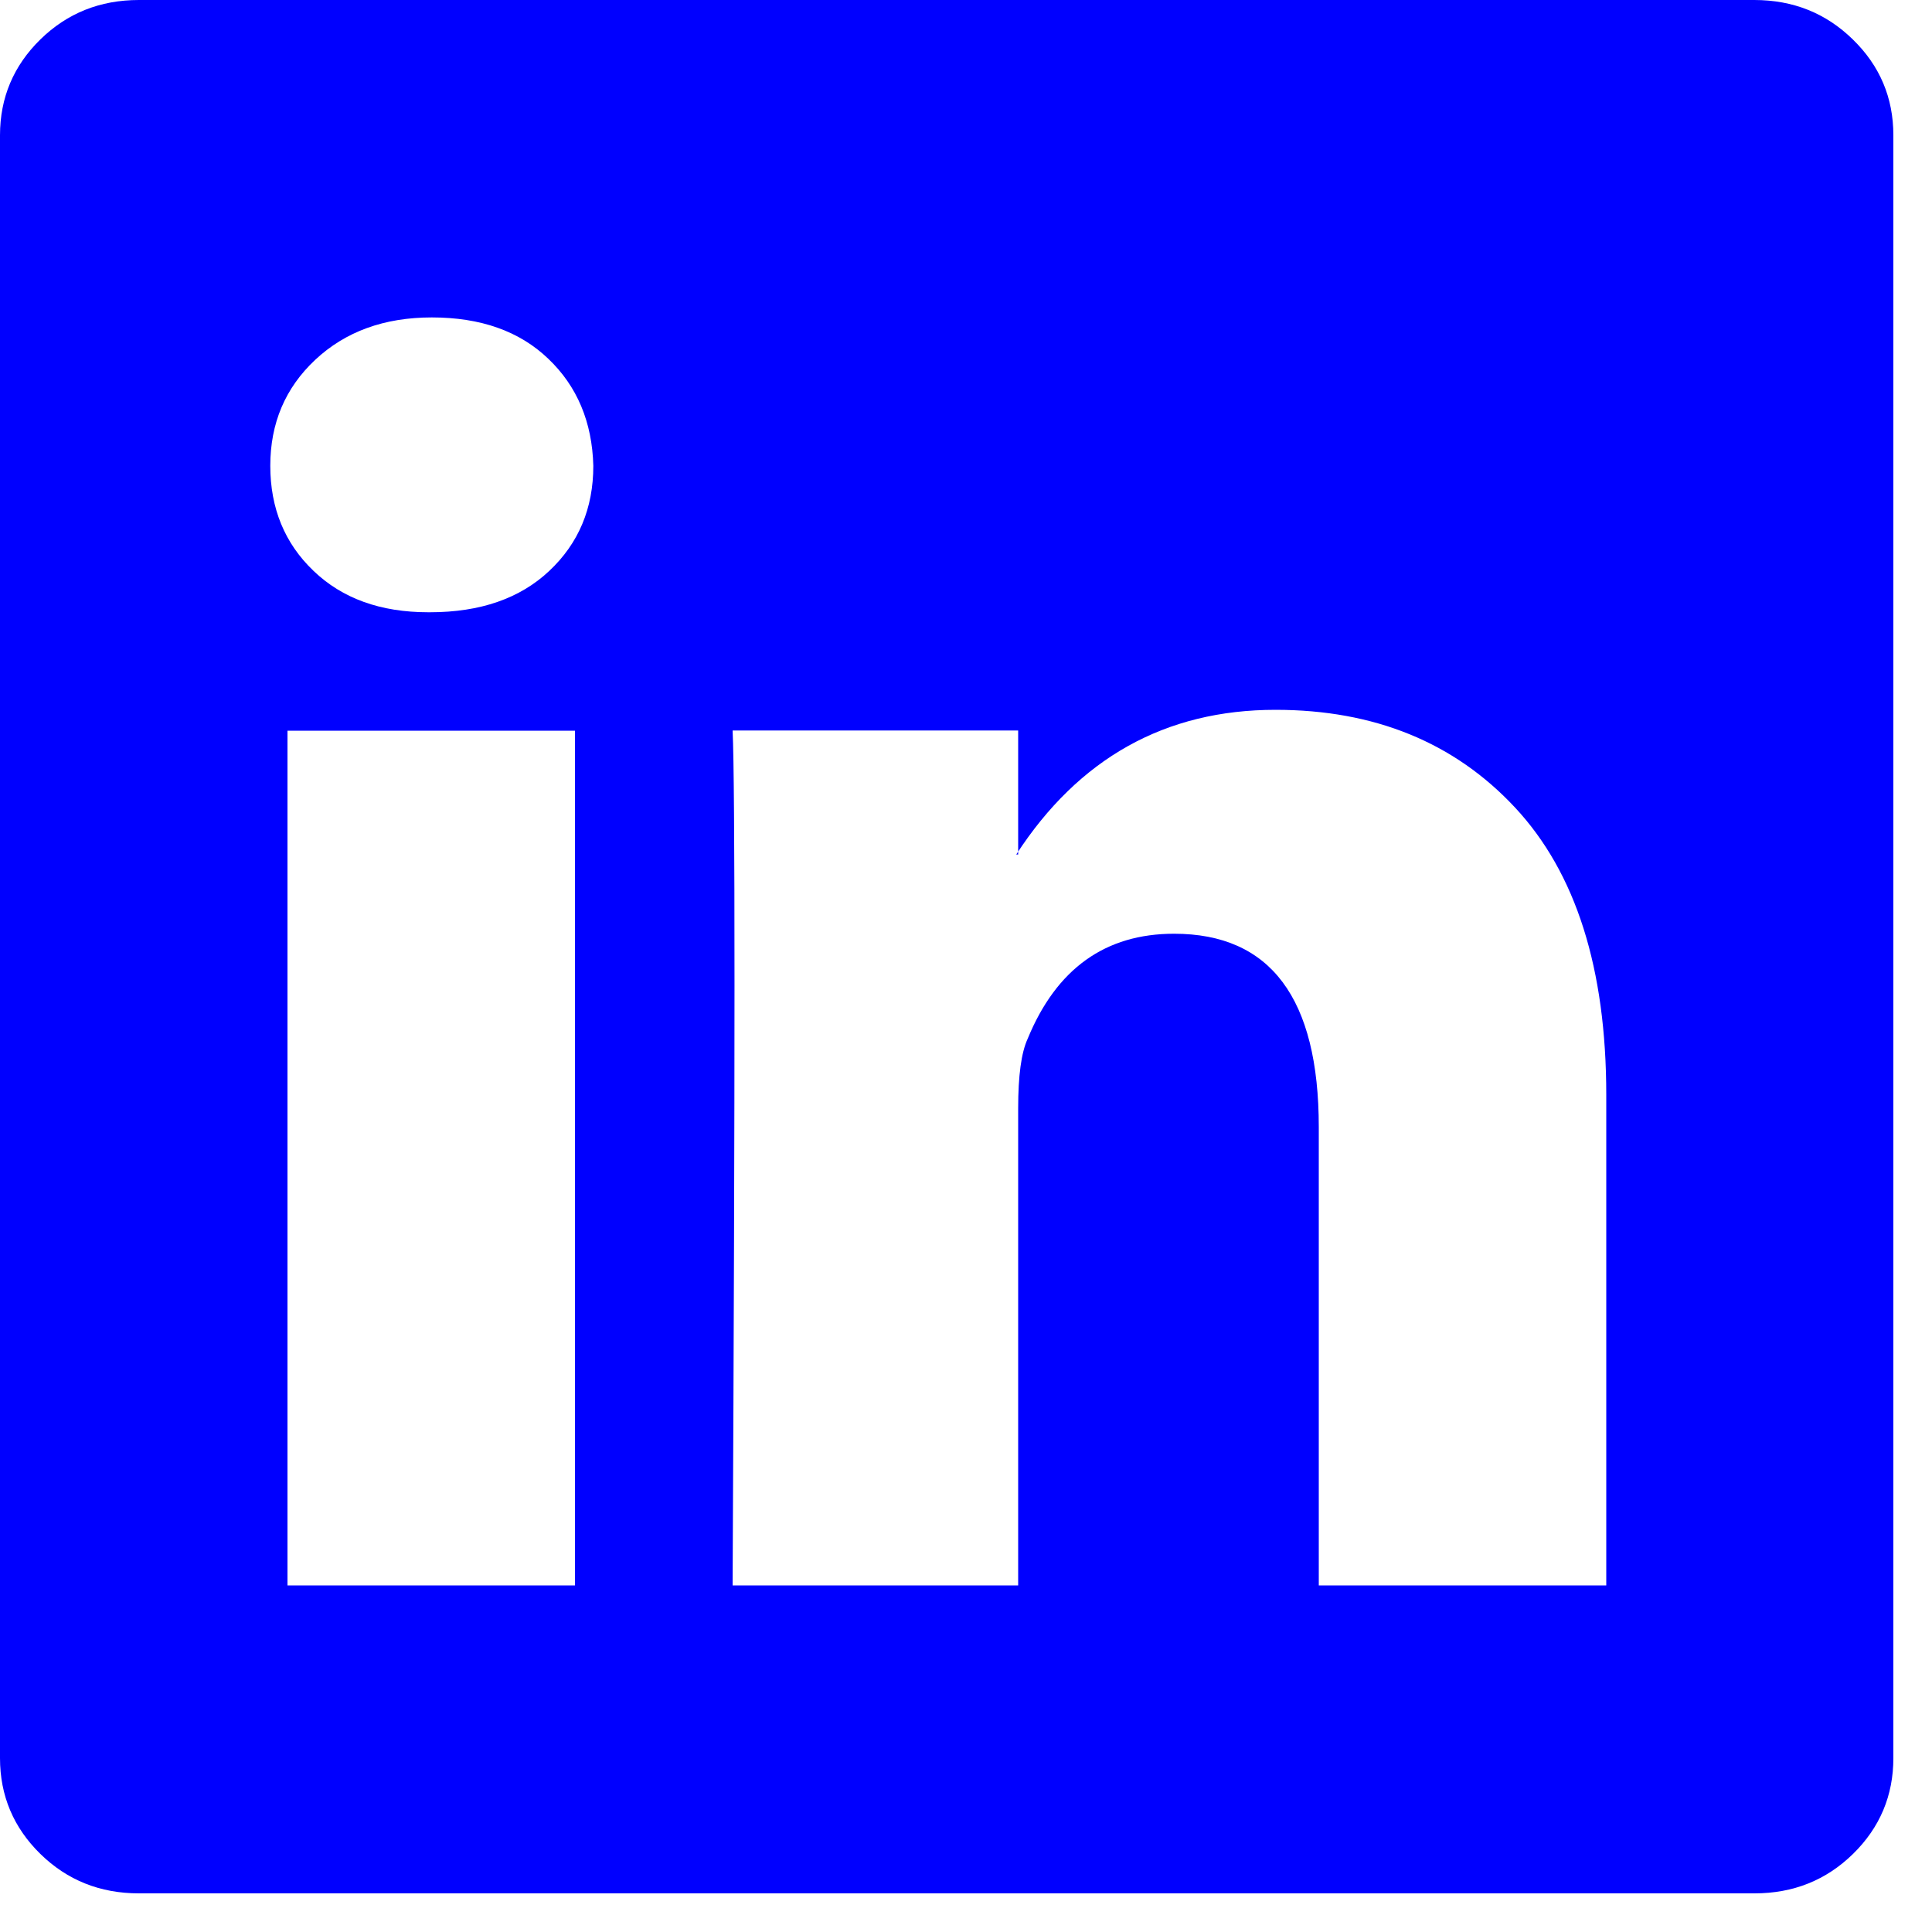
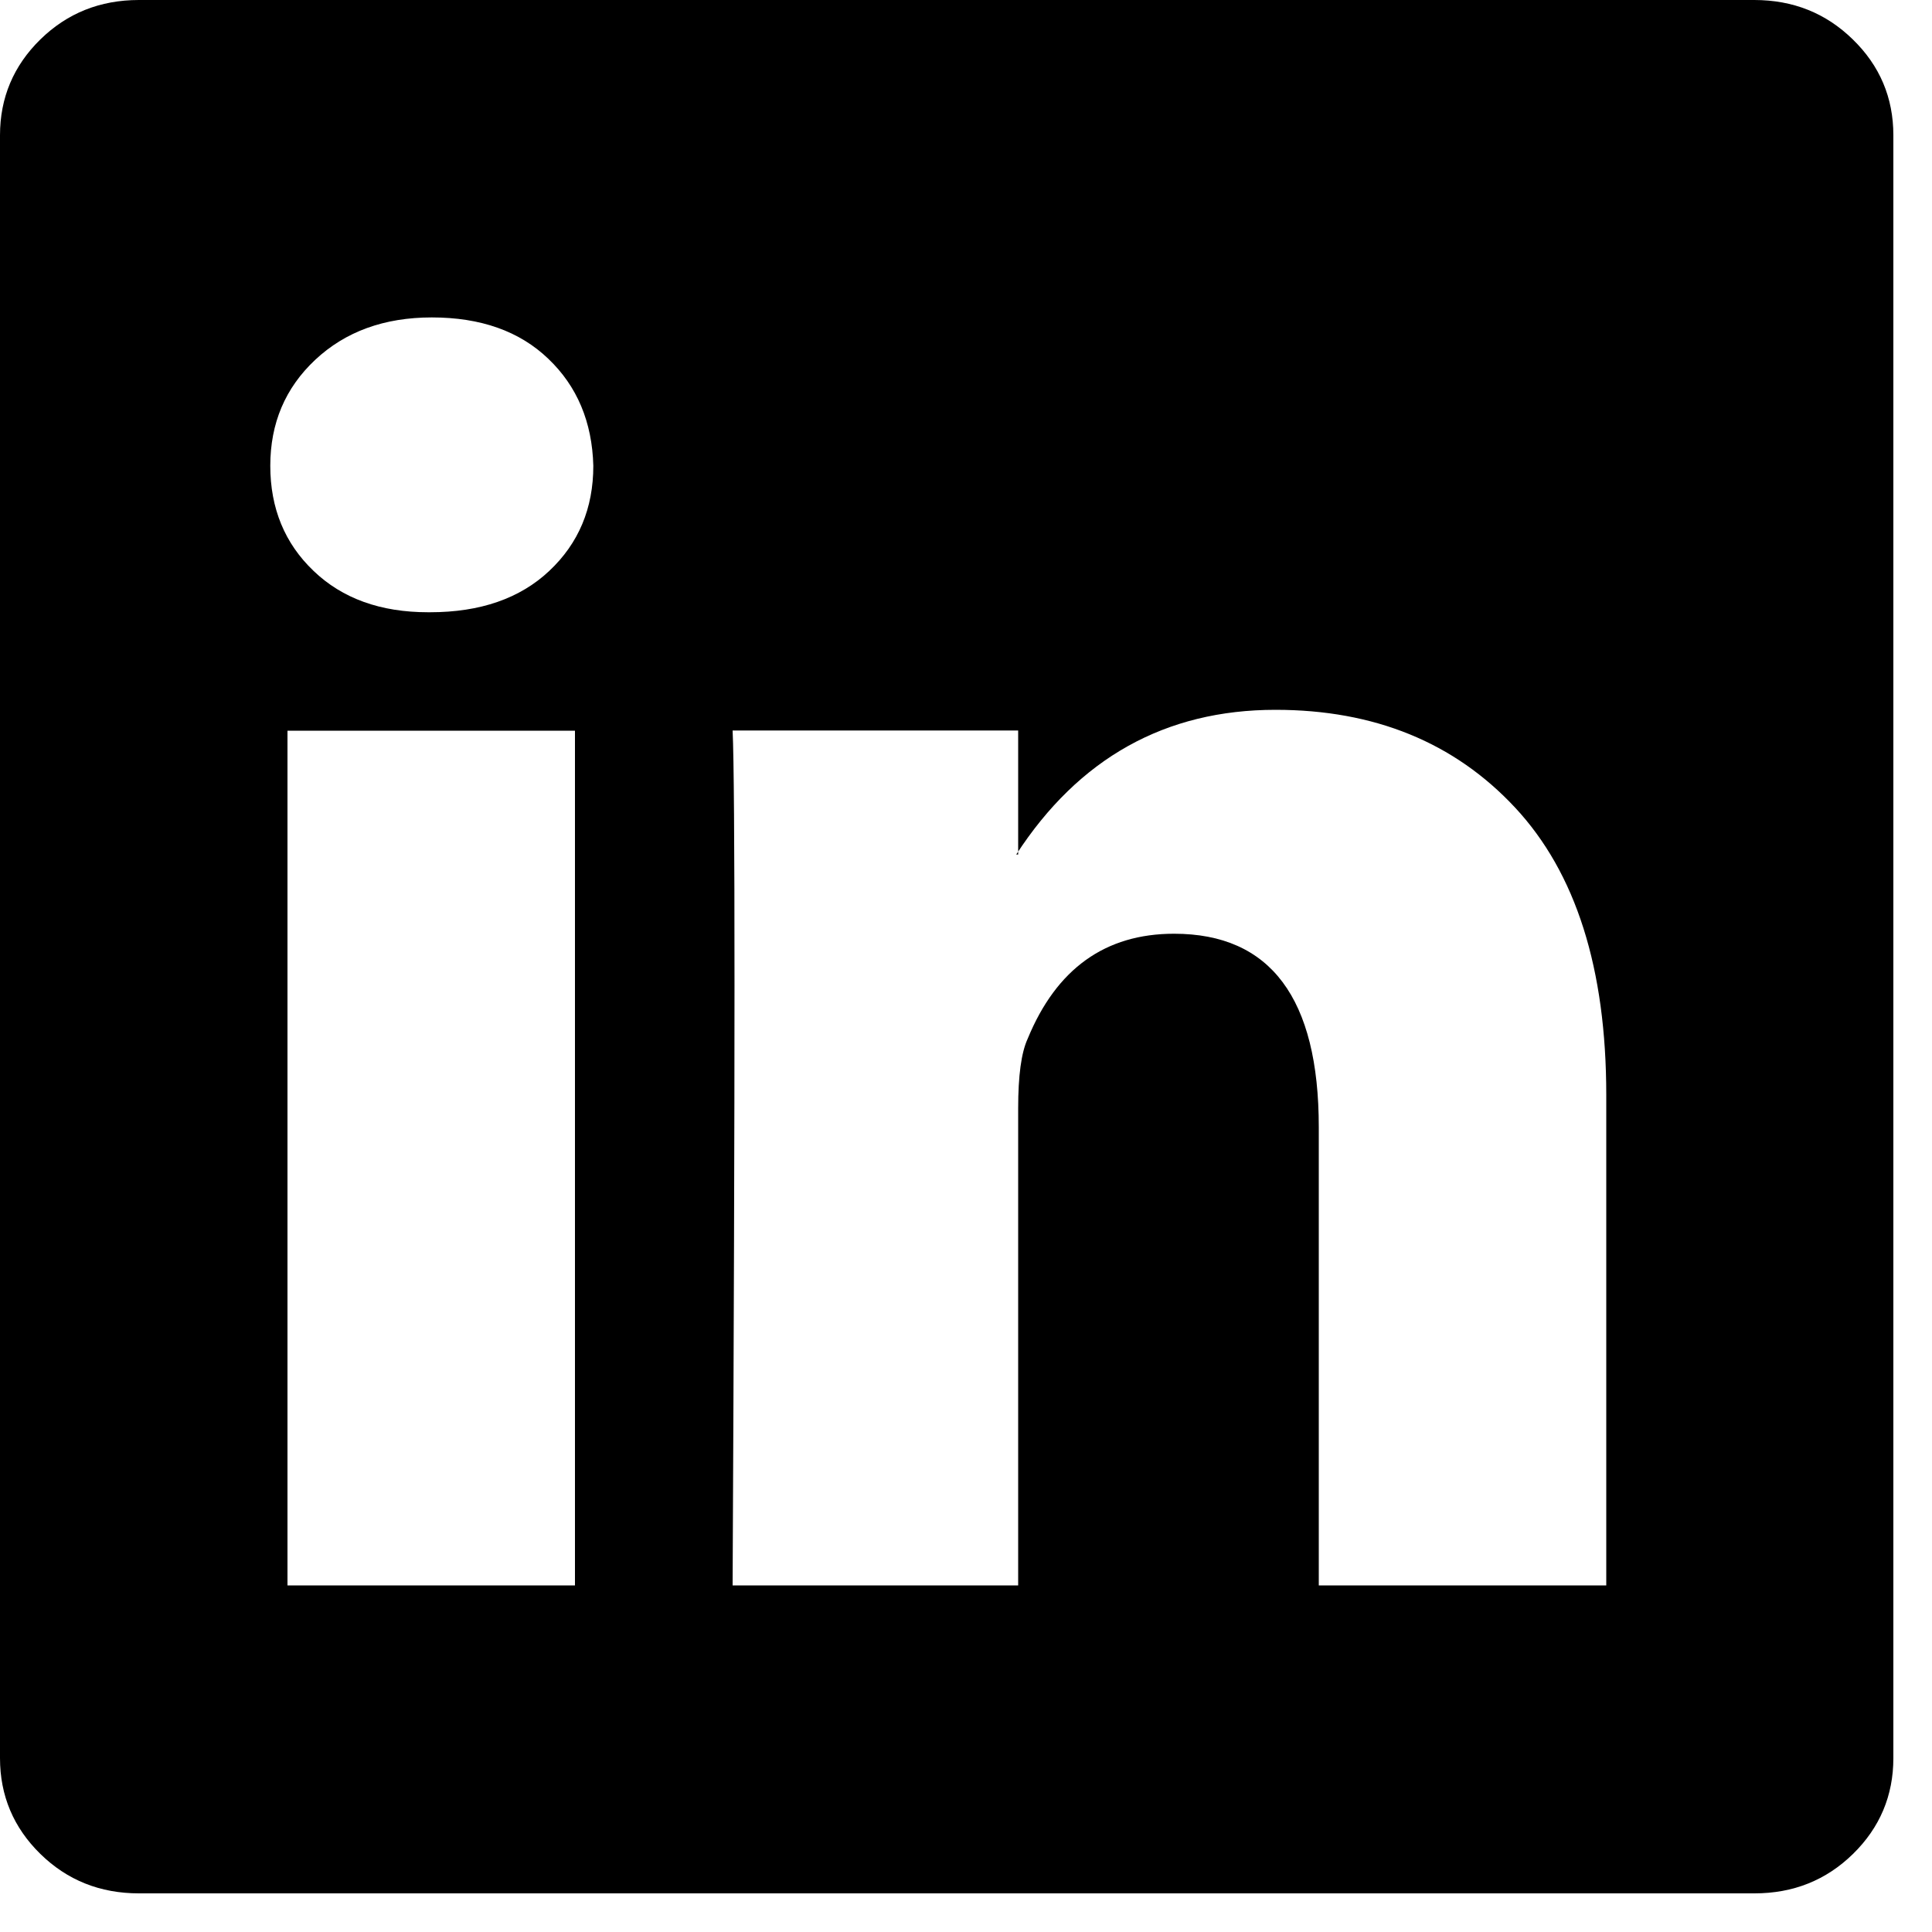
<svg xmlns="http://www.w3.org/2000/svg" width="100" height="100" viewBox="0 0 100 100" fill="none">
-   <path d="M37.92 82.06H52.7V57.37C52.7 55.68 52.86 54.49 53.19 53.77C54.68 50.14 57.21 48.33 60.77 48.33C65.76 48.33 68.26 51.67 68.26 58.34V82.06H83.14V56.68C83.14 50.13 81.57 45.18 78.42 41.8C75.28 38.43 71.14 36.74 66.02 36.74C60.32 36.74 55.84 39.24 52.6 44.23H52.7V37.81H37.92C38.05 40.61 38.05 55.35 37.92 82.06ZM22.26 31.69C24.85 31.69 26.91 30.98 28.43 29.55C29.95 28.12 30.71 26.31 30.71 24.11C30.65 21.84 29.87 19.99 28.38 18.57C26.89 17.14 24.88 16.43 22.35 16.43C19.89 16.43 17.88 17.16 16.32 18.62C14.76 20.08 13.99 21.91 13.99 24.11C13.99 26.31 14.74 28.13 16.23 29.55C17.72 30.98 19.7 31.69 22.16 31.69H22.26ZM14.88 82.06H29.76V37.82H14.88V82.06ZM0 91V7C0 5.06 0.7 3.4 2.09 2.04C3.48 0.68 5.18 -1.46031e-06 7.19 -1.46031e-06H90.8C92.81 -1.46031e-06 94.51 0.68 95.9 2.04C97.3 3.4 98 5.06 98 7V91C98 92.94 97.3 94.6 95.91 95.96C94.52 97.32 92.82 98 90.81 98H7.19C5.18 98 3.48 97.32 2.09 95.96C0.7 94.6 0 92.94 0 91Z" fill="blue" />
+   <path d="M37.92 82.06H52.7V57.37C52.7 55.68 52.86 54.49 53.19 53.77C54.68 50.14 57.21 48.33 60.77 48.33C65.76 48.33 68.26 51.67 68.26 58.34V82.06H83.14V56.68C83.14 50.13 81.57 45.18 78.42 41.8C75.28 38.43 71.14 36.74 66.02 36.74C60.32 36.74 55.84 39.24 52.6 44.23H52.7V37.81H37.92C38.05 40.61 38.05 55.35 37.92 82.06ZM22.26 31.69C24.85 31.69 26.91 30.98 28.43 29.55C29.95 28.12 30.71 26.31 30.71 24.11C30.65 21.84 29.87 19.99 28.38 18.57C26.89 17.14 24.88 16.43 22.35 16.43C19.89 16.43 17.88 17.16 16.32 18.62C14.76 20.08 13.99 21.91 13.99 24.11C13.99 26.31 14.74 28.13 16.23 29.55C17.72 30.98 19.7 31.69 22.16 31.69H22.26ZM14.88 82.06H29.76V37.82H14.88V82.06ZM0 91V7C0 5.06 0.7 3.4 2.09 2.04C3.48 0.68 5.18 -1.46031e-06 7.19 -1.46031e-06H90.8C92.81 -1.46031e-06 94.51 0.68 95.9 2.04C97.3 3.4 98 5.06 98 7V91C98 92.94 97.3 94.6 95.91 95.96C94.52 97.32 92.82 98 90.81 98H7.19C5.18 98 3.48 97.32 2.09 95.96C0.7 94.6 0 92.94 0 91Z" fill="black" />
</svg>
